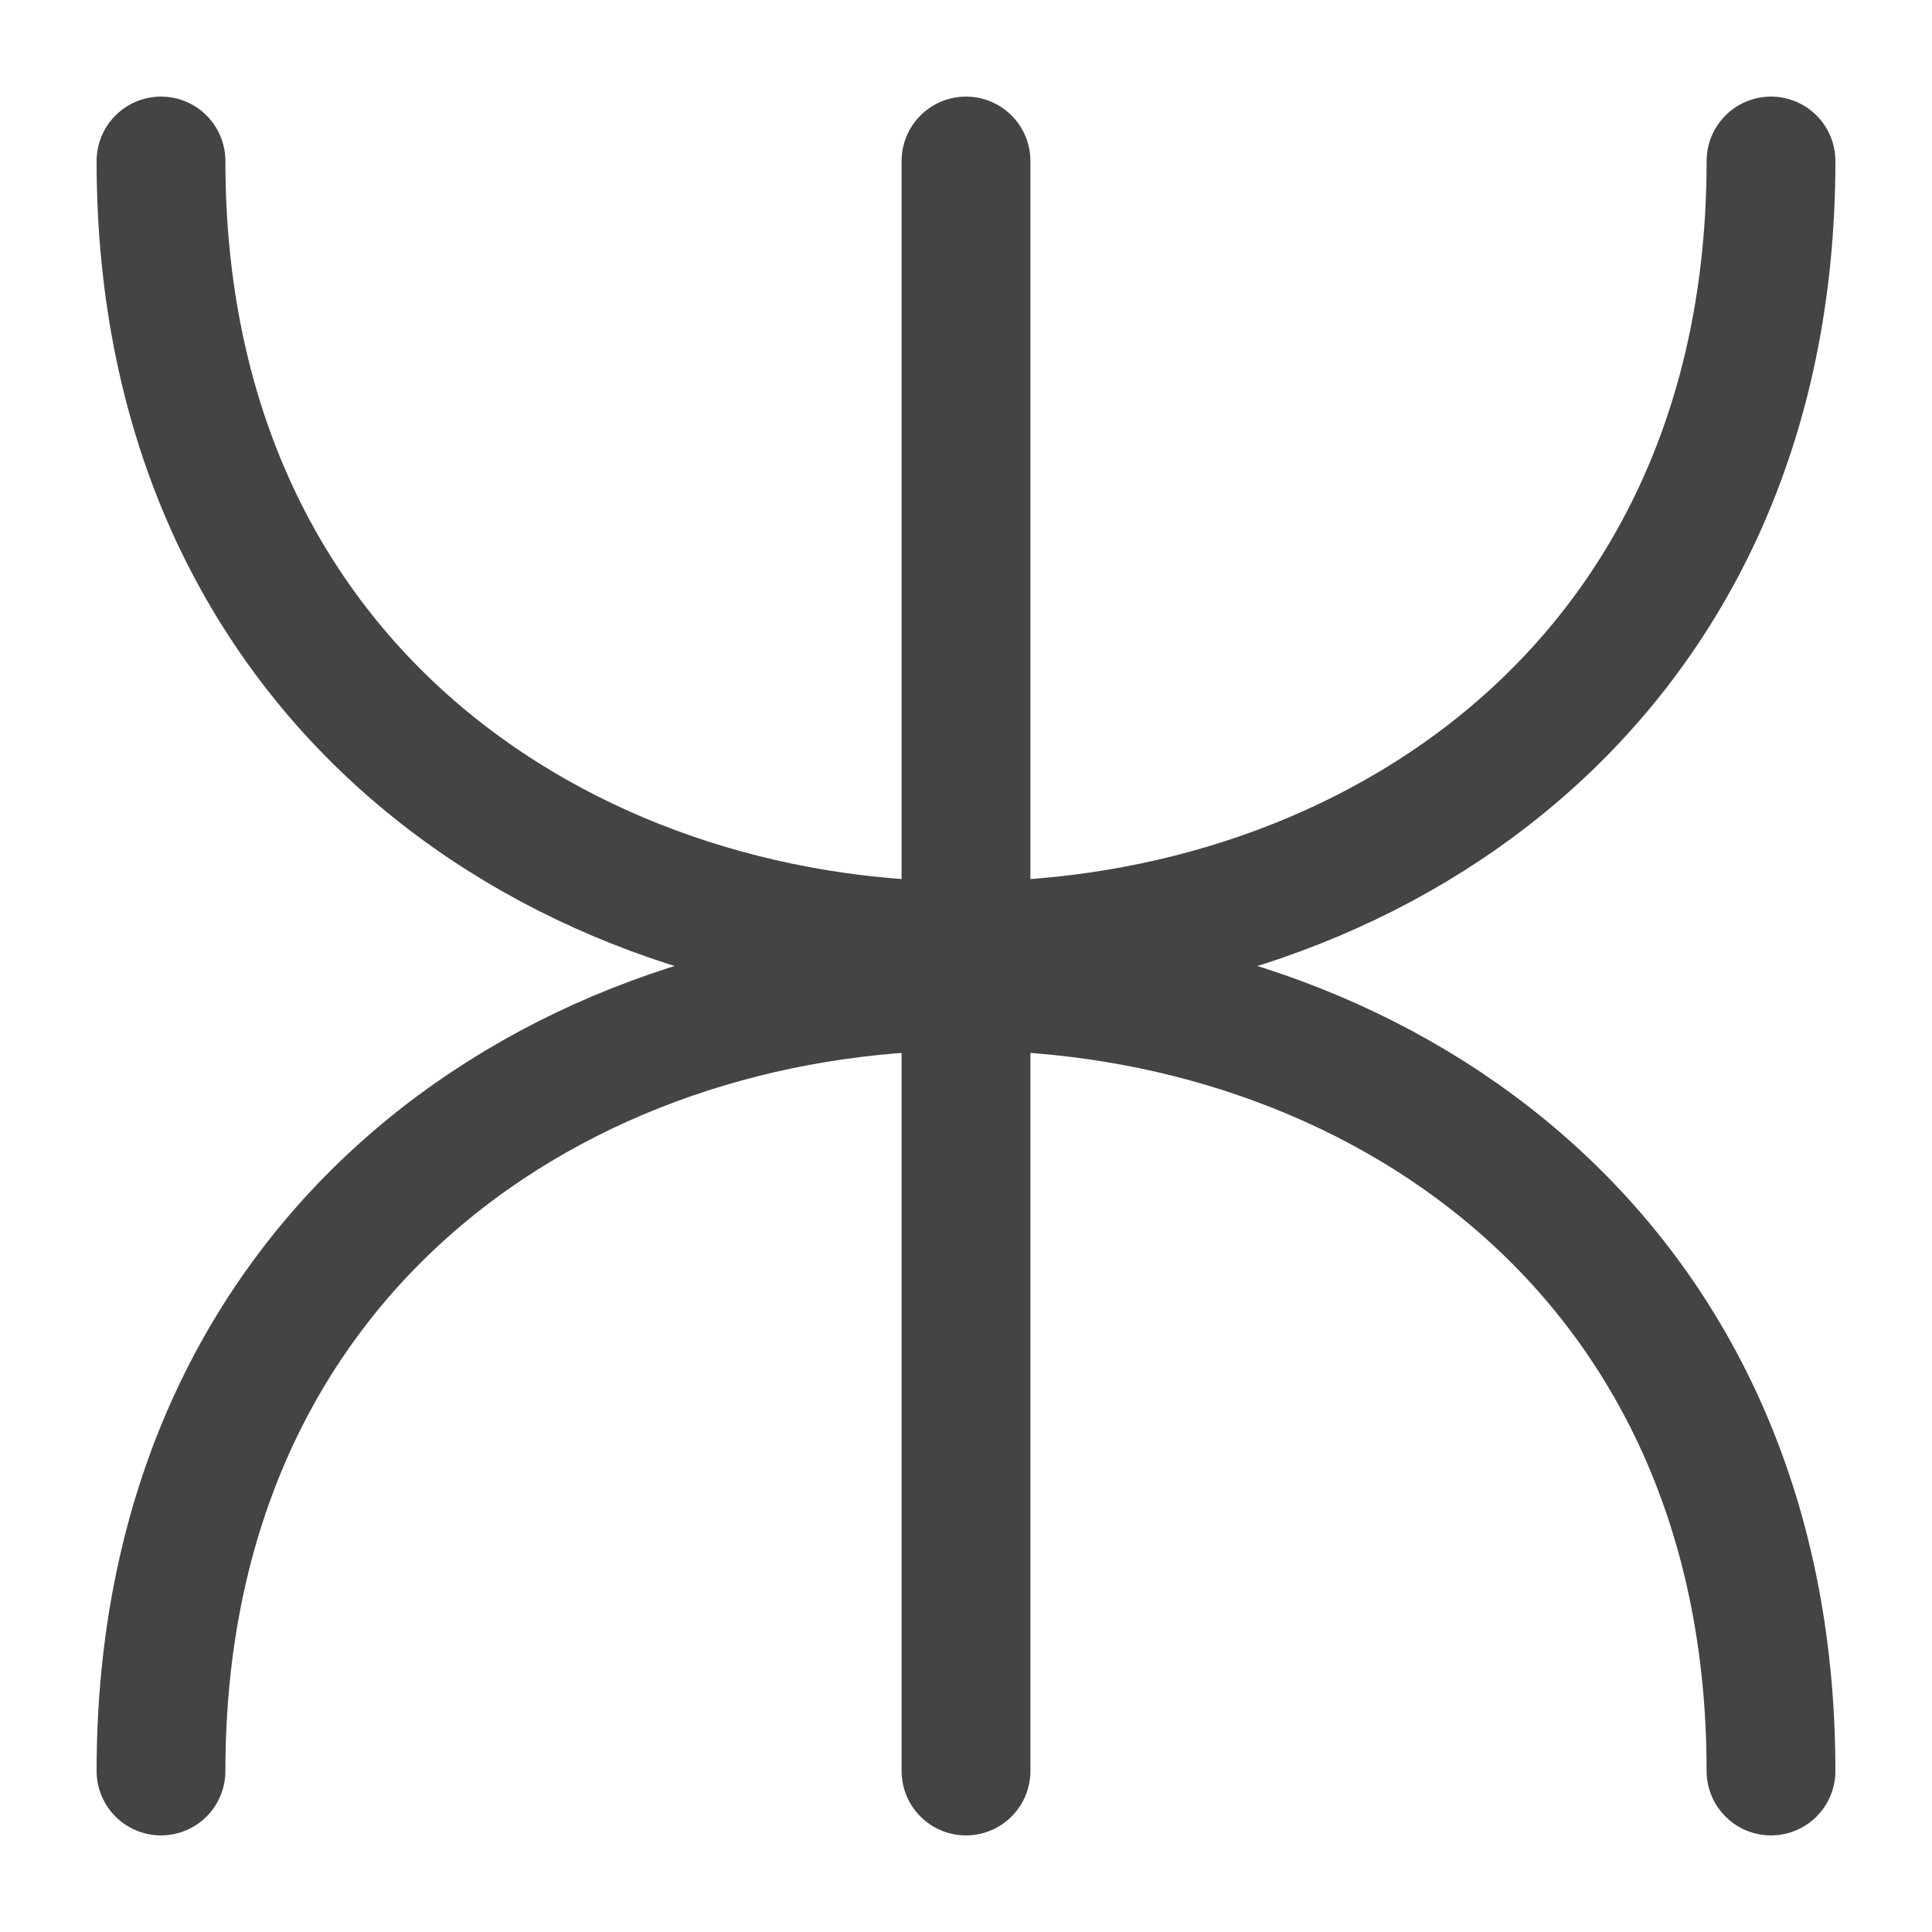
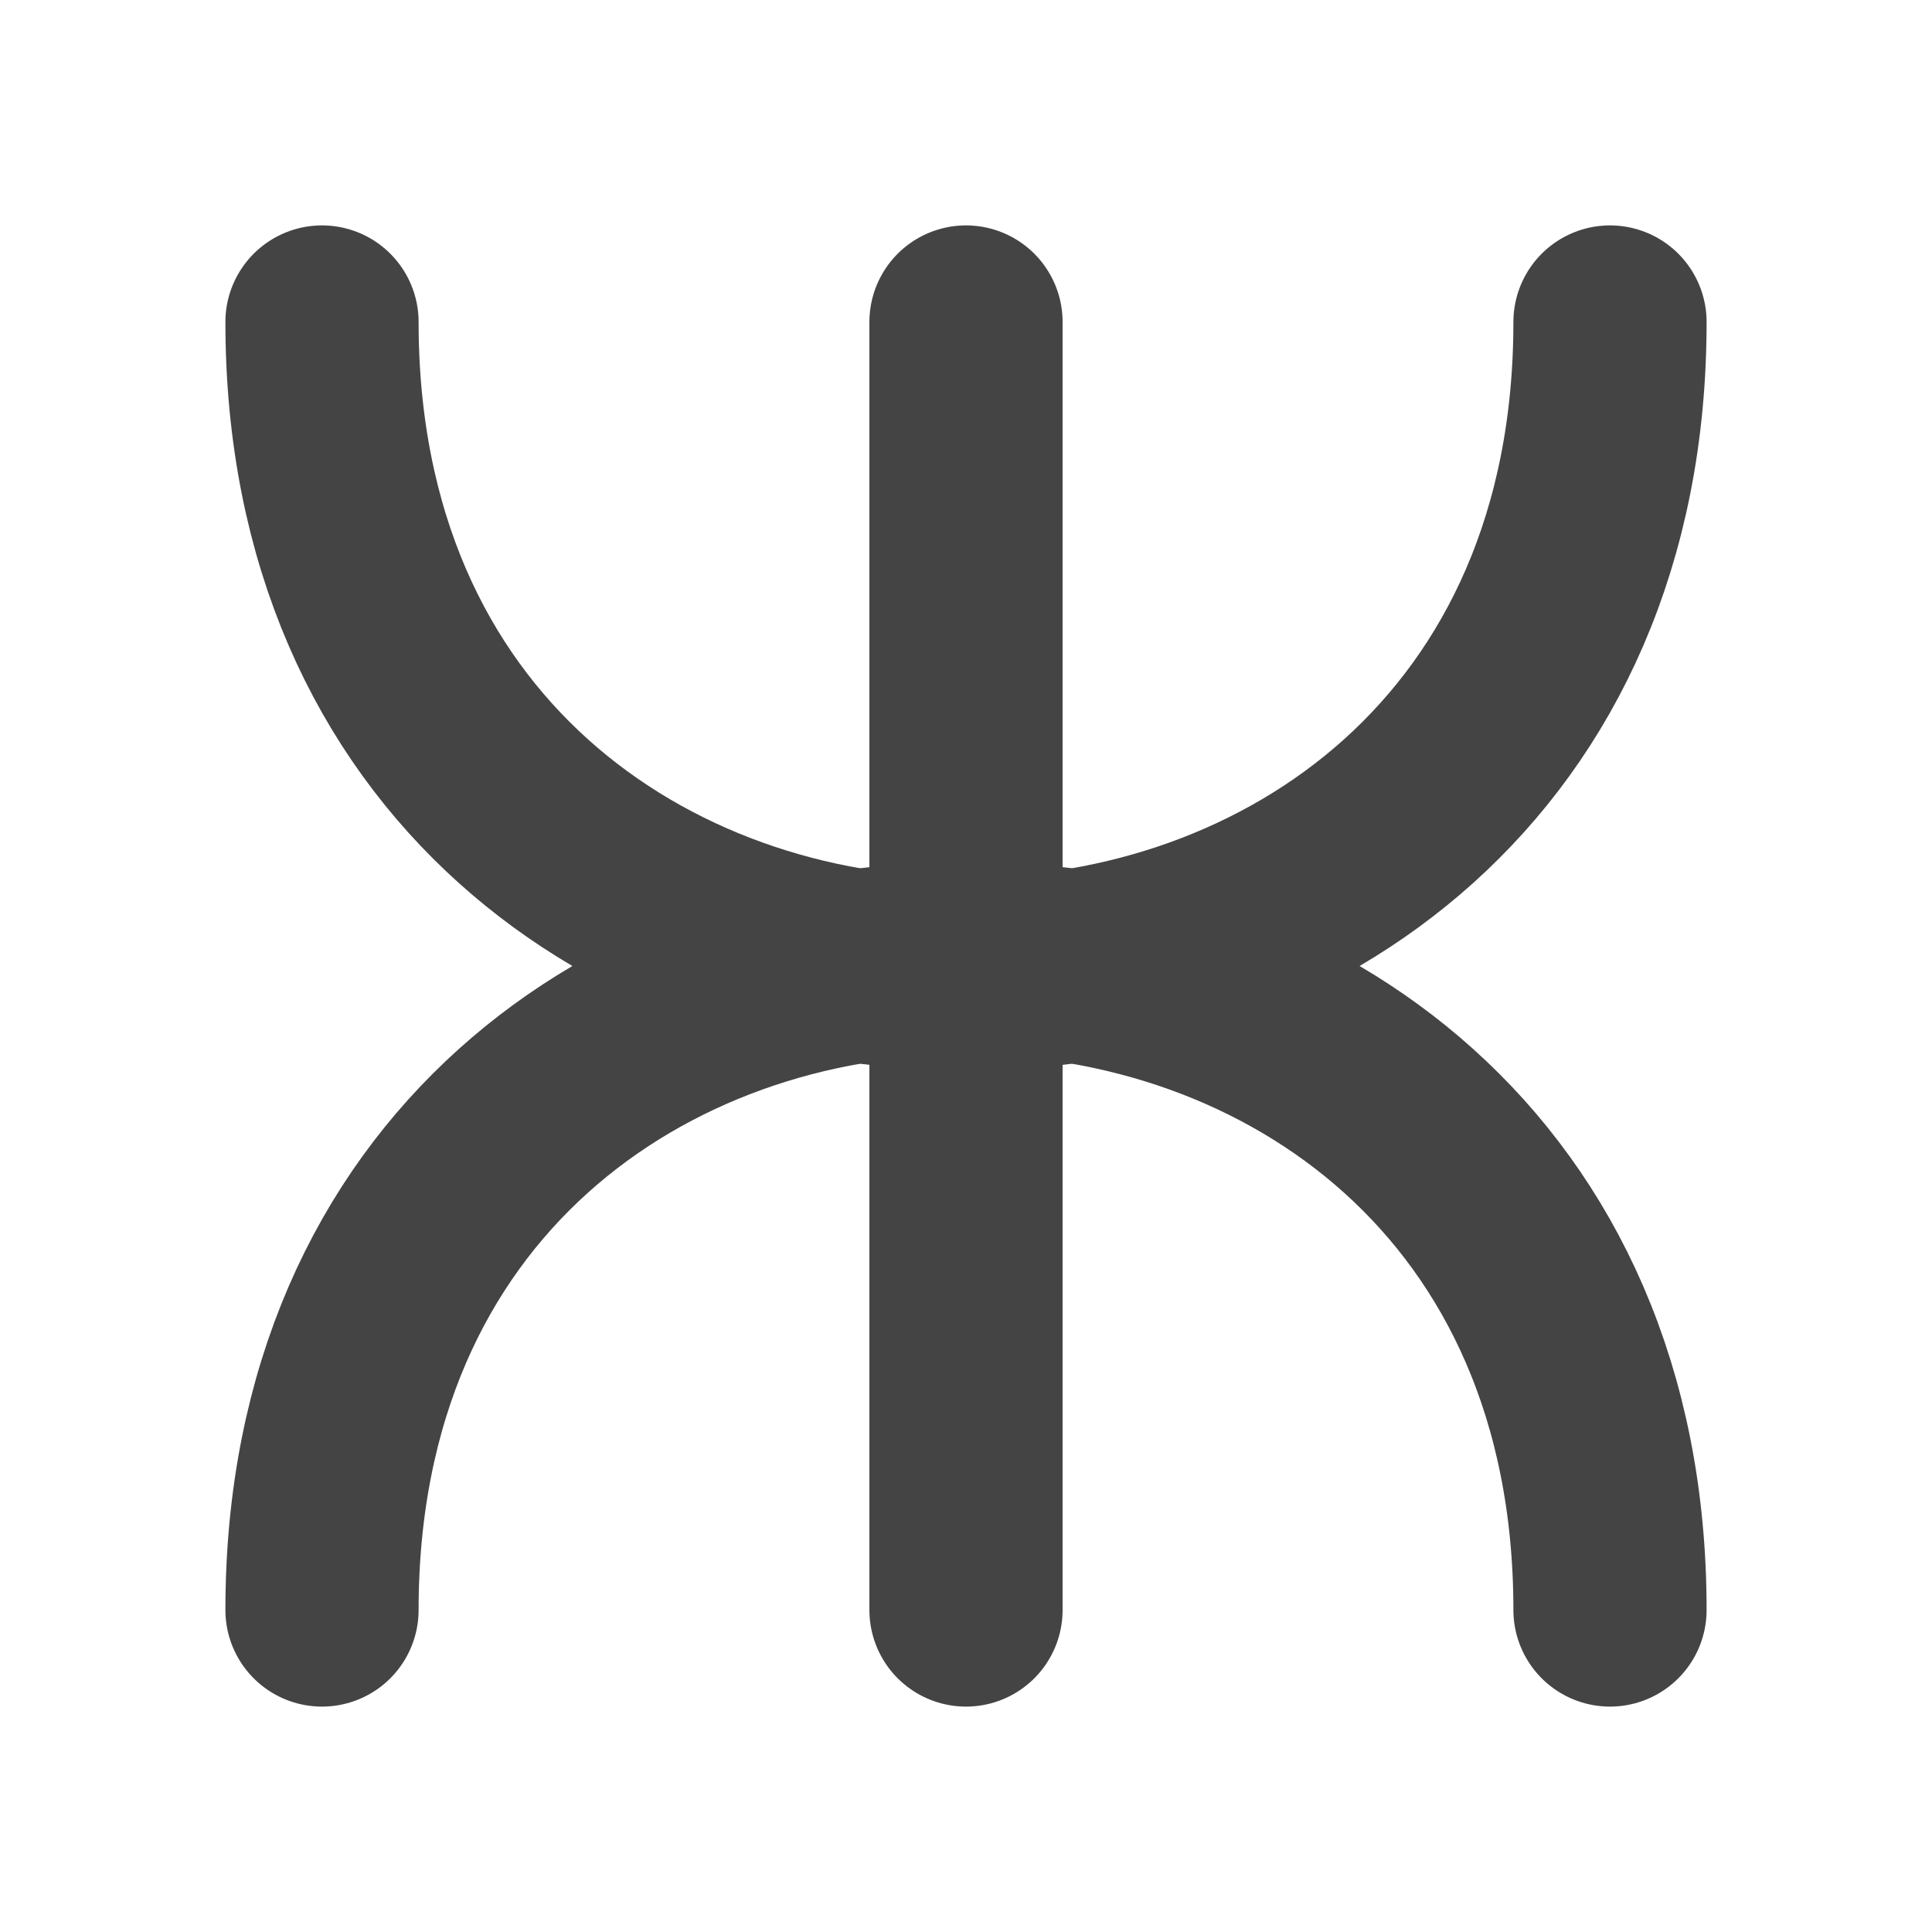
<svg xmlns="http://www.w3.org/2000/svg" width="120" height="120">
  <g>
    <g>
-       <path stroke="#444444" stroke-width="8" stroke-linecap="round" fill="none" d="m10,10c0,65 100,65 100,0" />
-       <path stroke="#444444" stroke-width="8" stroke-linecap="round" fill="none" d="m10,110c0,-65 100,-65 100,0" />
-       <line stroke-width="8" stroke="#444444" stroke-linecap="round" x1="60" y1="10" x2="60" y2="110" />
+       <path stroke="#444444" stroke-width="12" stroke-linecap="round" fill="none" d="m20,20c0,54 80,54 80,0" />
+       <path stroke="#444444" stroke-width="12" stroke-linecap="round" fill="none" d="m20,100c0,-54 80,-54 80,0" />
+       <line stroke-width="12" stroke="#444444" stroke-linecap="round" x1="60" y1="20" x2="60" y2="100" />
    </g>
  </g>
</svg>
